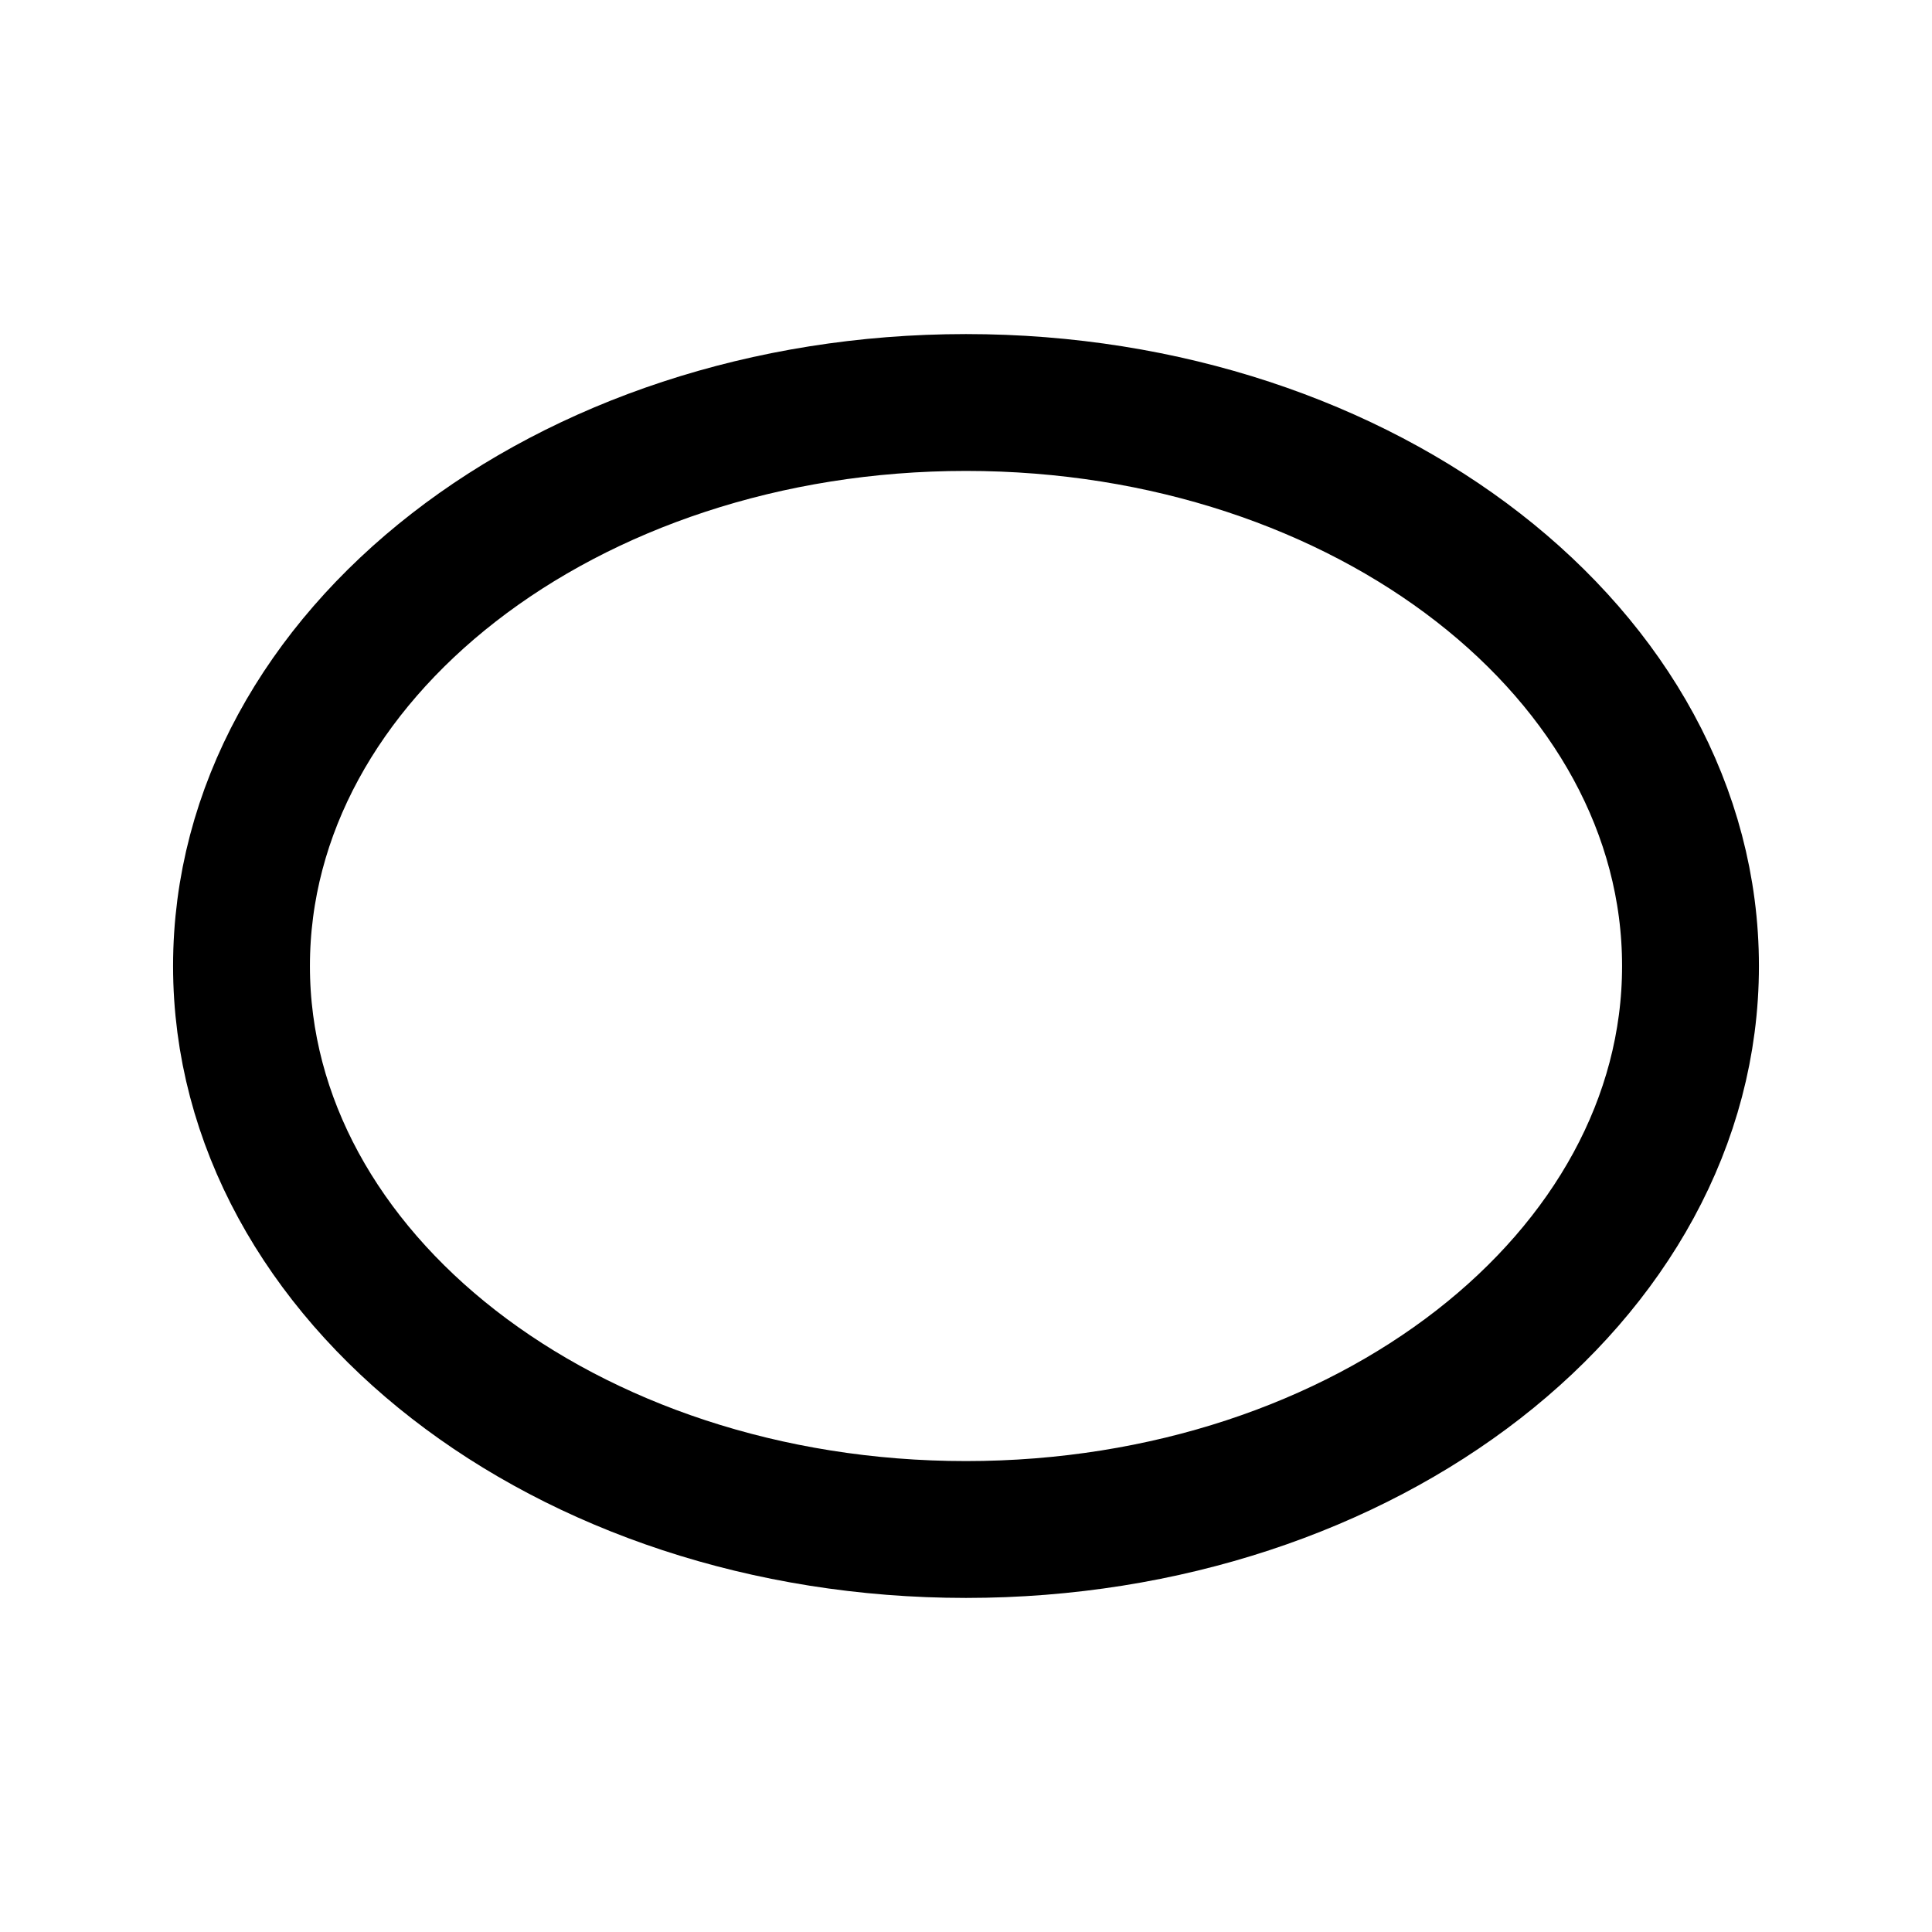
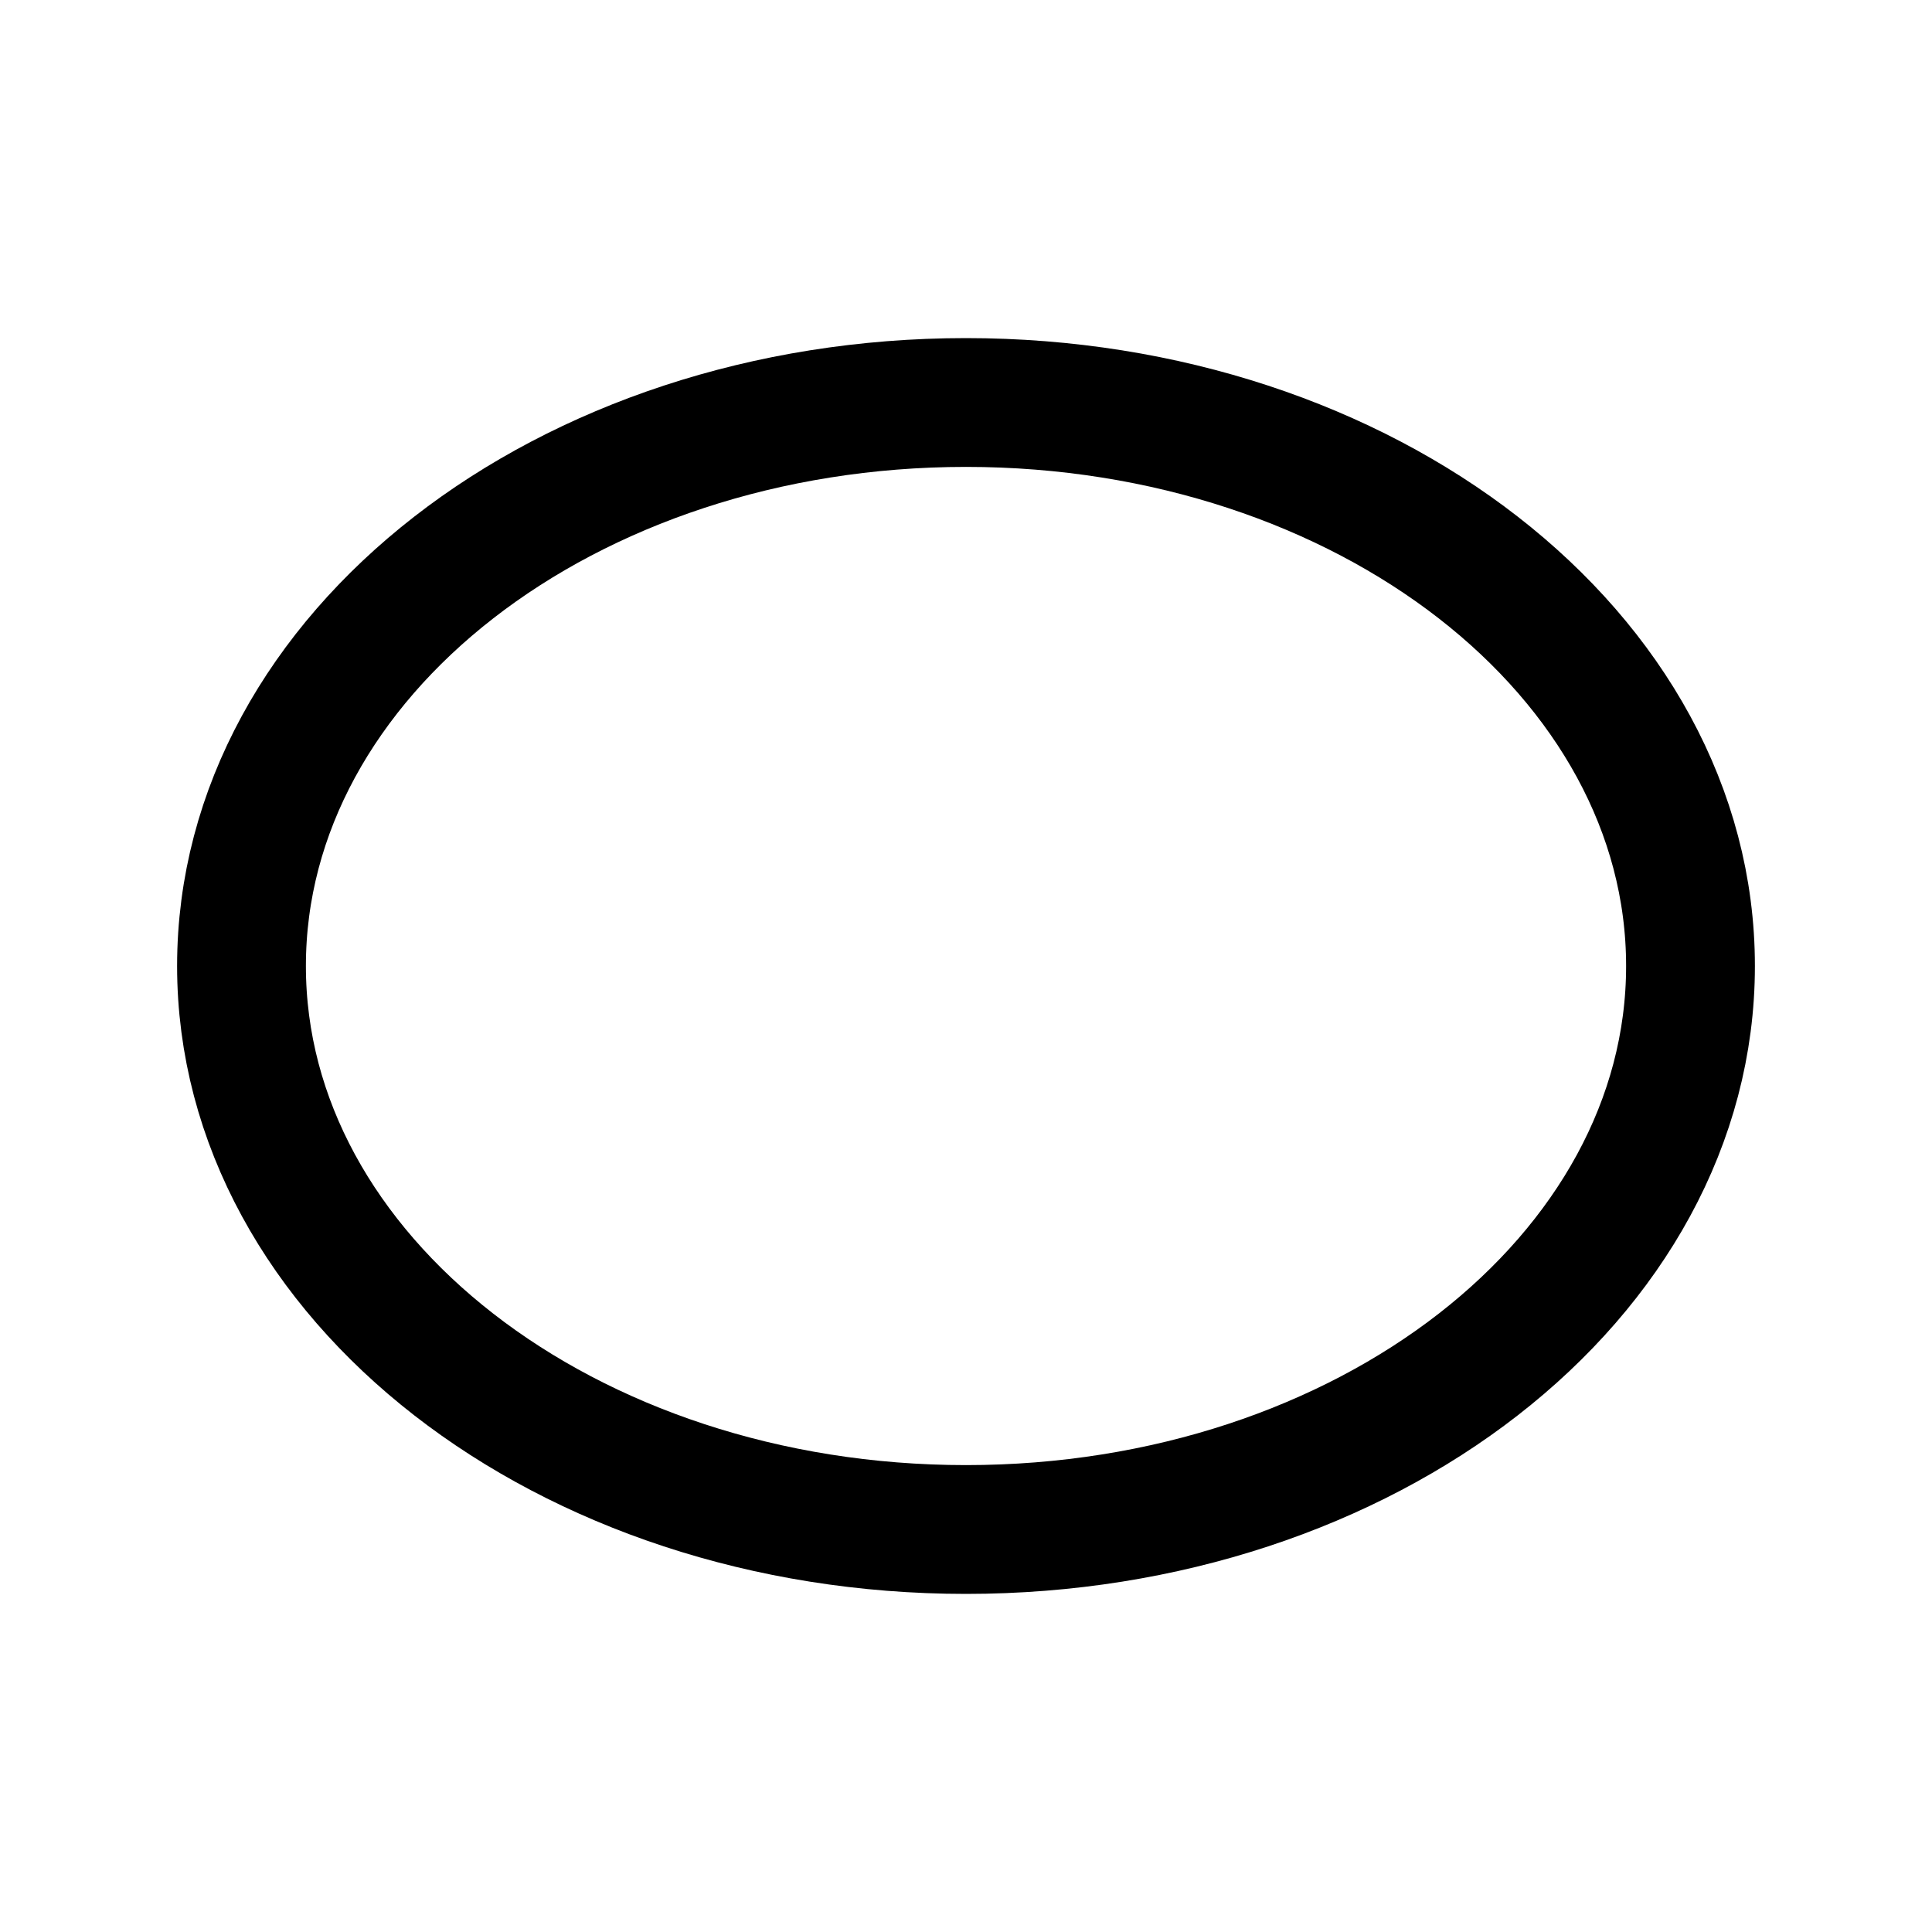
<svg xmlns="http://www.w3.org/2000/svg" width="24" height="24" viewBox="0 0 24 24">
-   <g fill="none" stroke="#000000" stroke-width="1.7" stroke-linejoin="round">
-     <ellipse cx="12" cy="12" rx="9" ry="7" />
-   </g>
+   <path d="M21 12a9 7 0 1 1-18 0 9 7 0 1 1 18 0" fill="none" stroke="#000000" stroke-width="1.6" stroke-linecap="round" stroke-linejoin="round" />
</svg>
